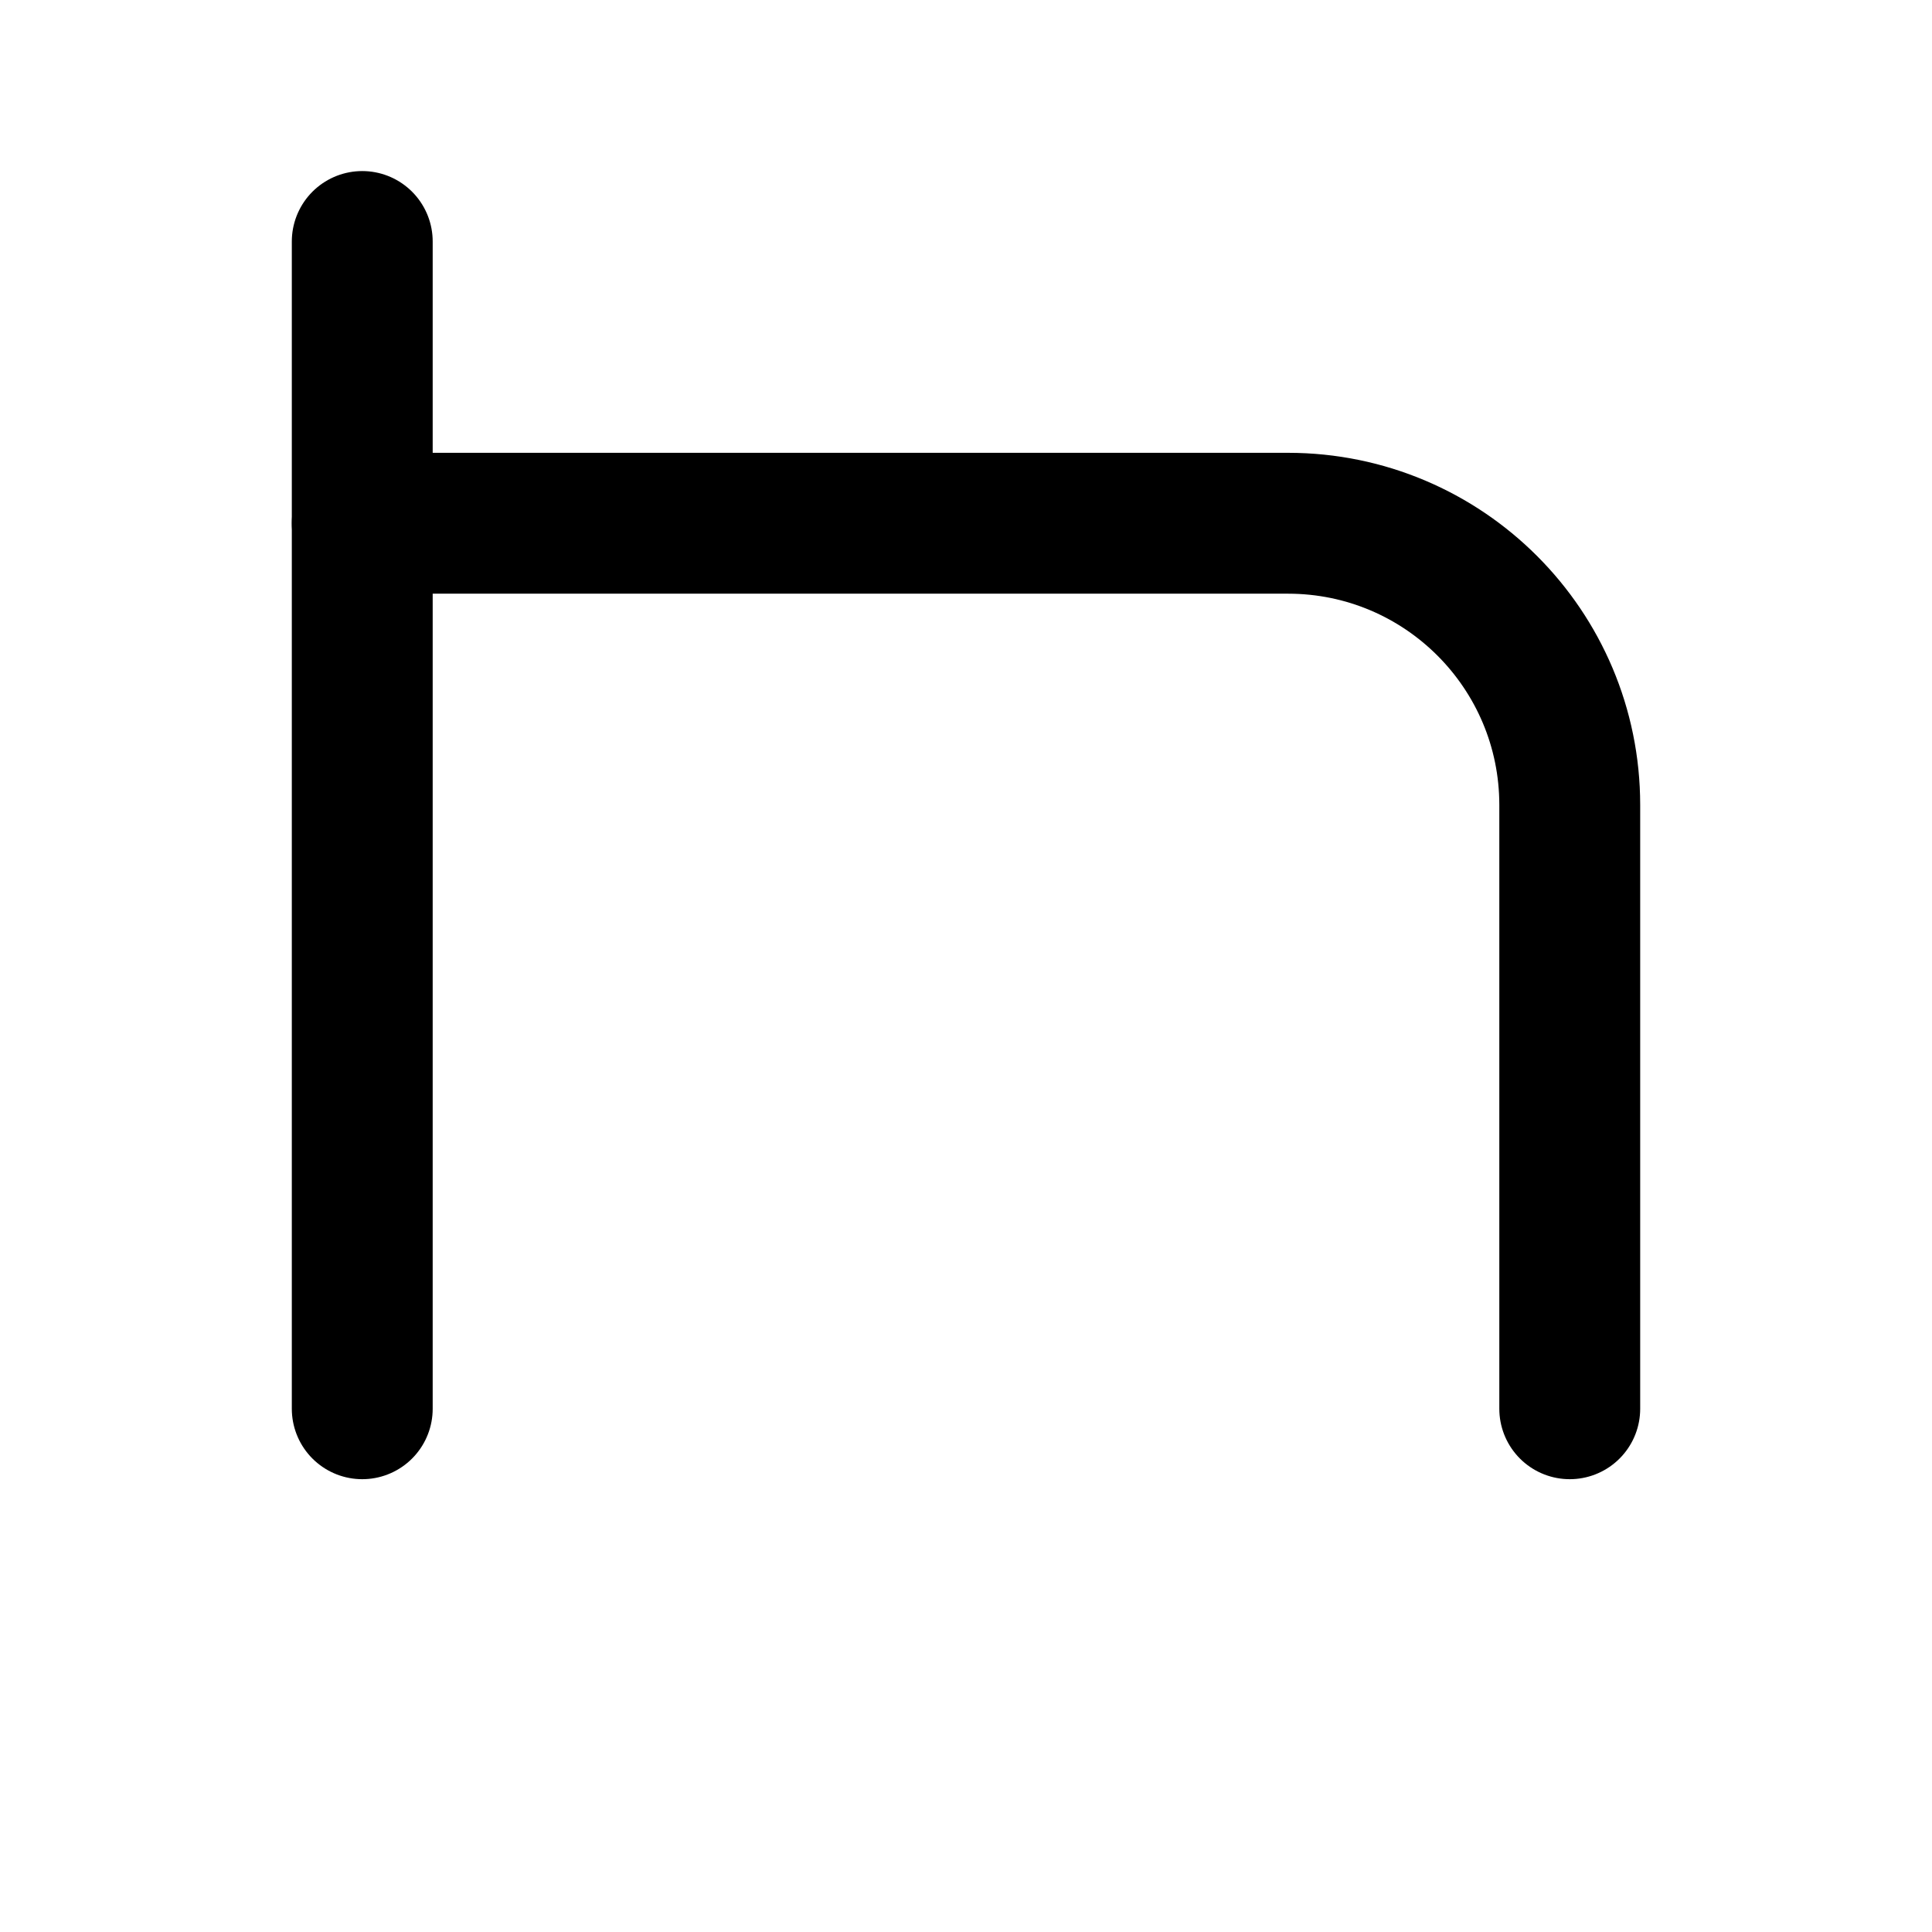
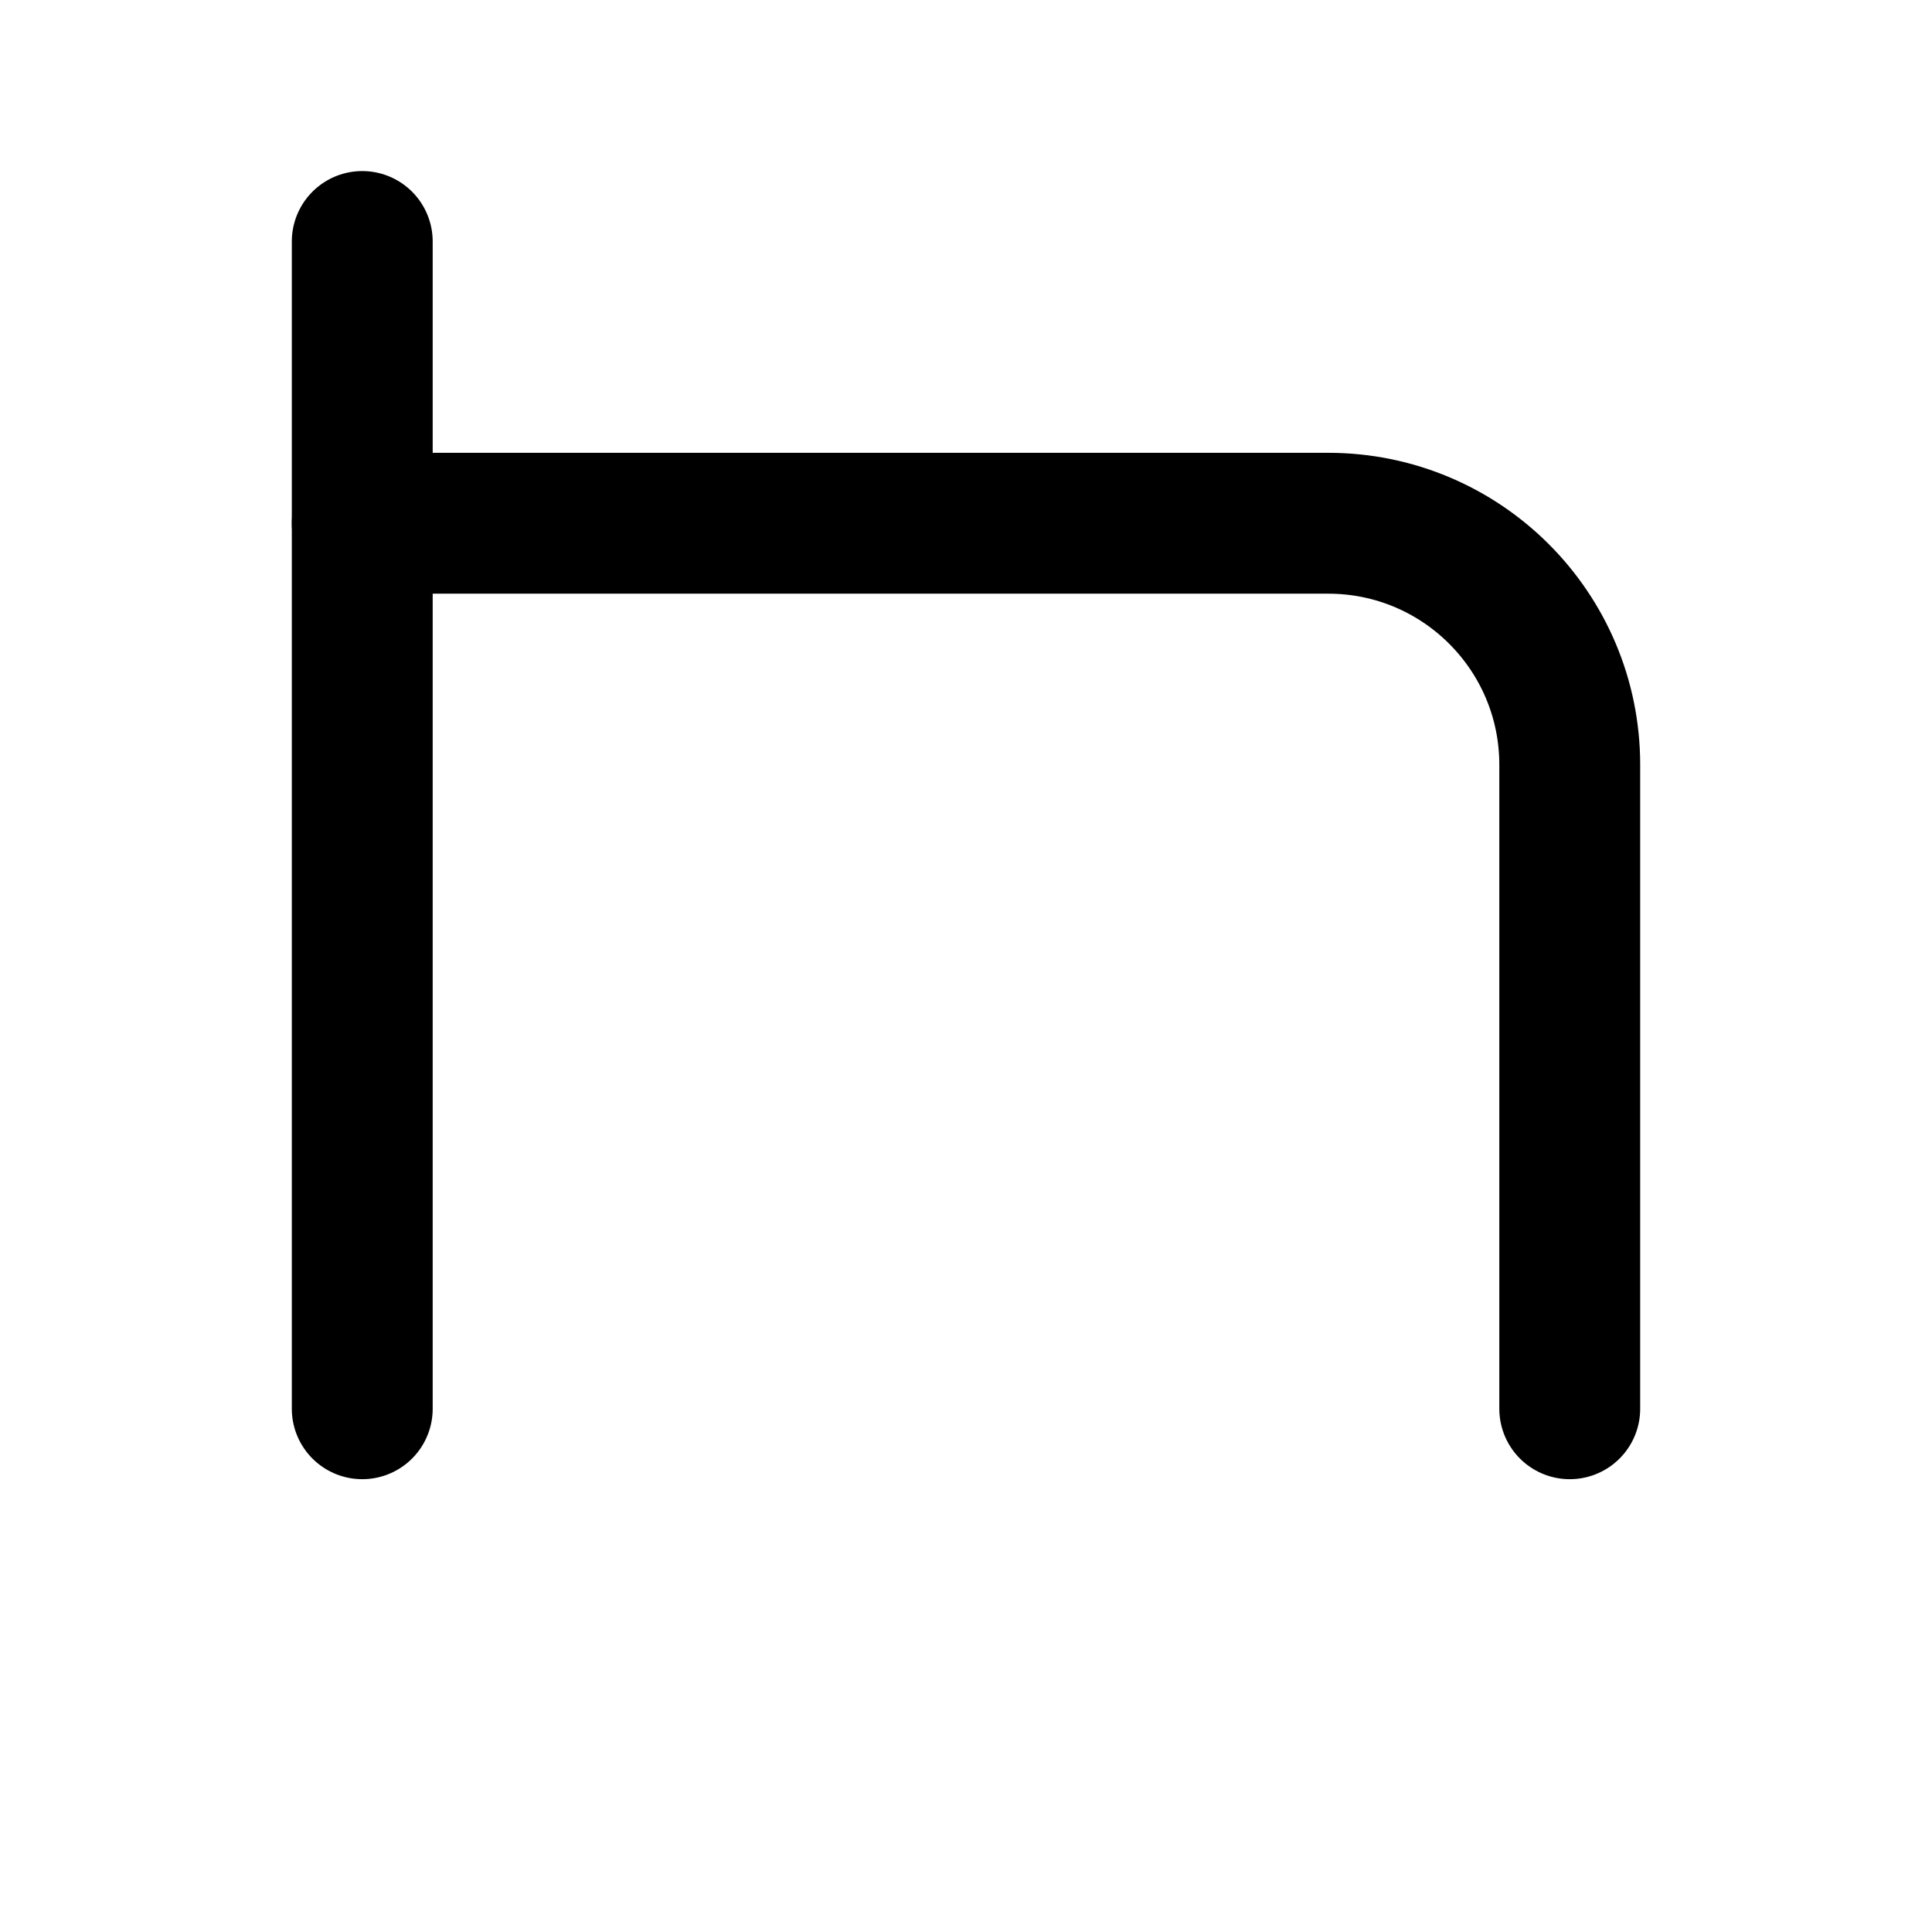
<svg xmlns="http://www.w3.org/2000/svg" viewBox="0 0 24 24" fill="none" stroke="currentColor" stroke-width="1.75" stroke-linecap="round" stroke-linejoin="round">
  <path d="M4.5 3 L4.5 17.5" />
-   <path d="M4.5 6.5 L16 6.5 A3.5 3.5 0 0 1 19.5 10 L19.5 17.5" />
+   <path d="M4.5 6.5 L16.5 6.5 A3 3 0 0 1 19.5 9.5 L19.5 17.5" />
</svg>
